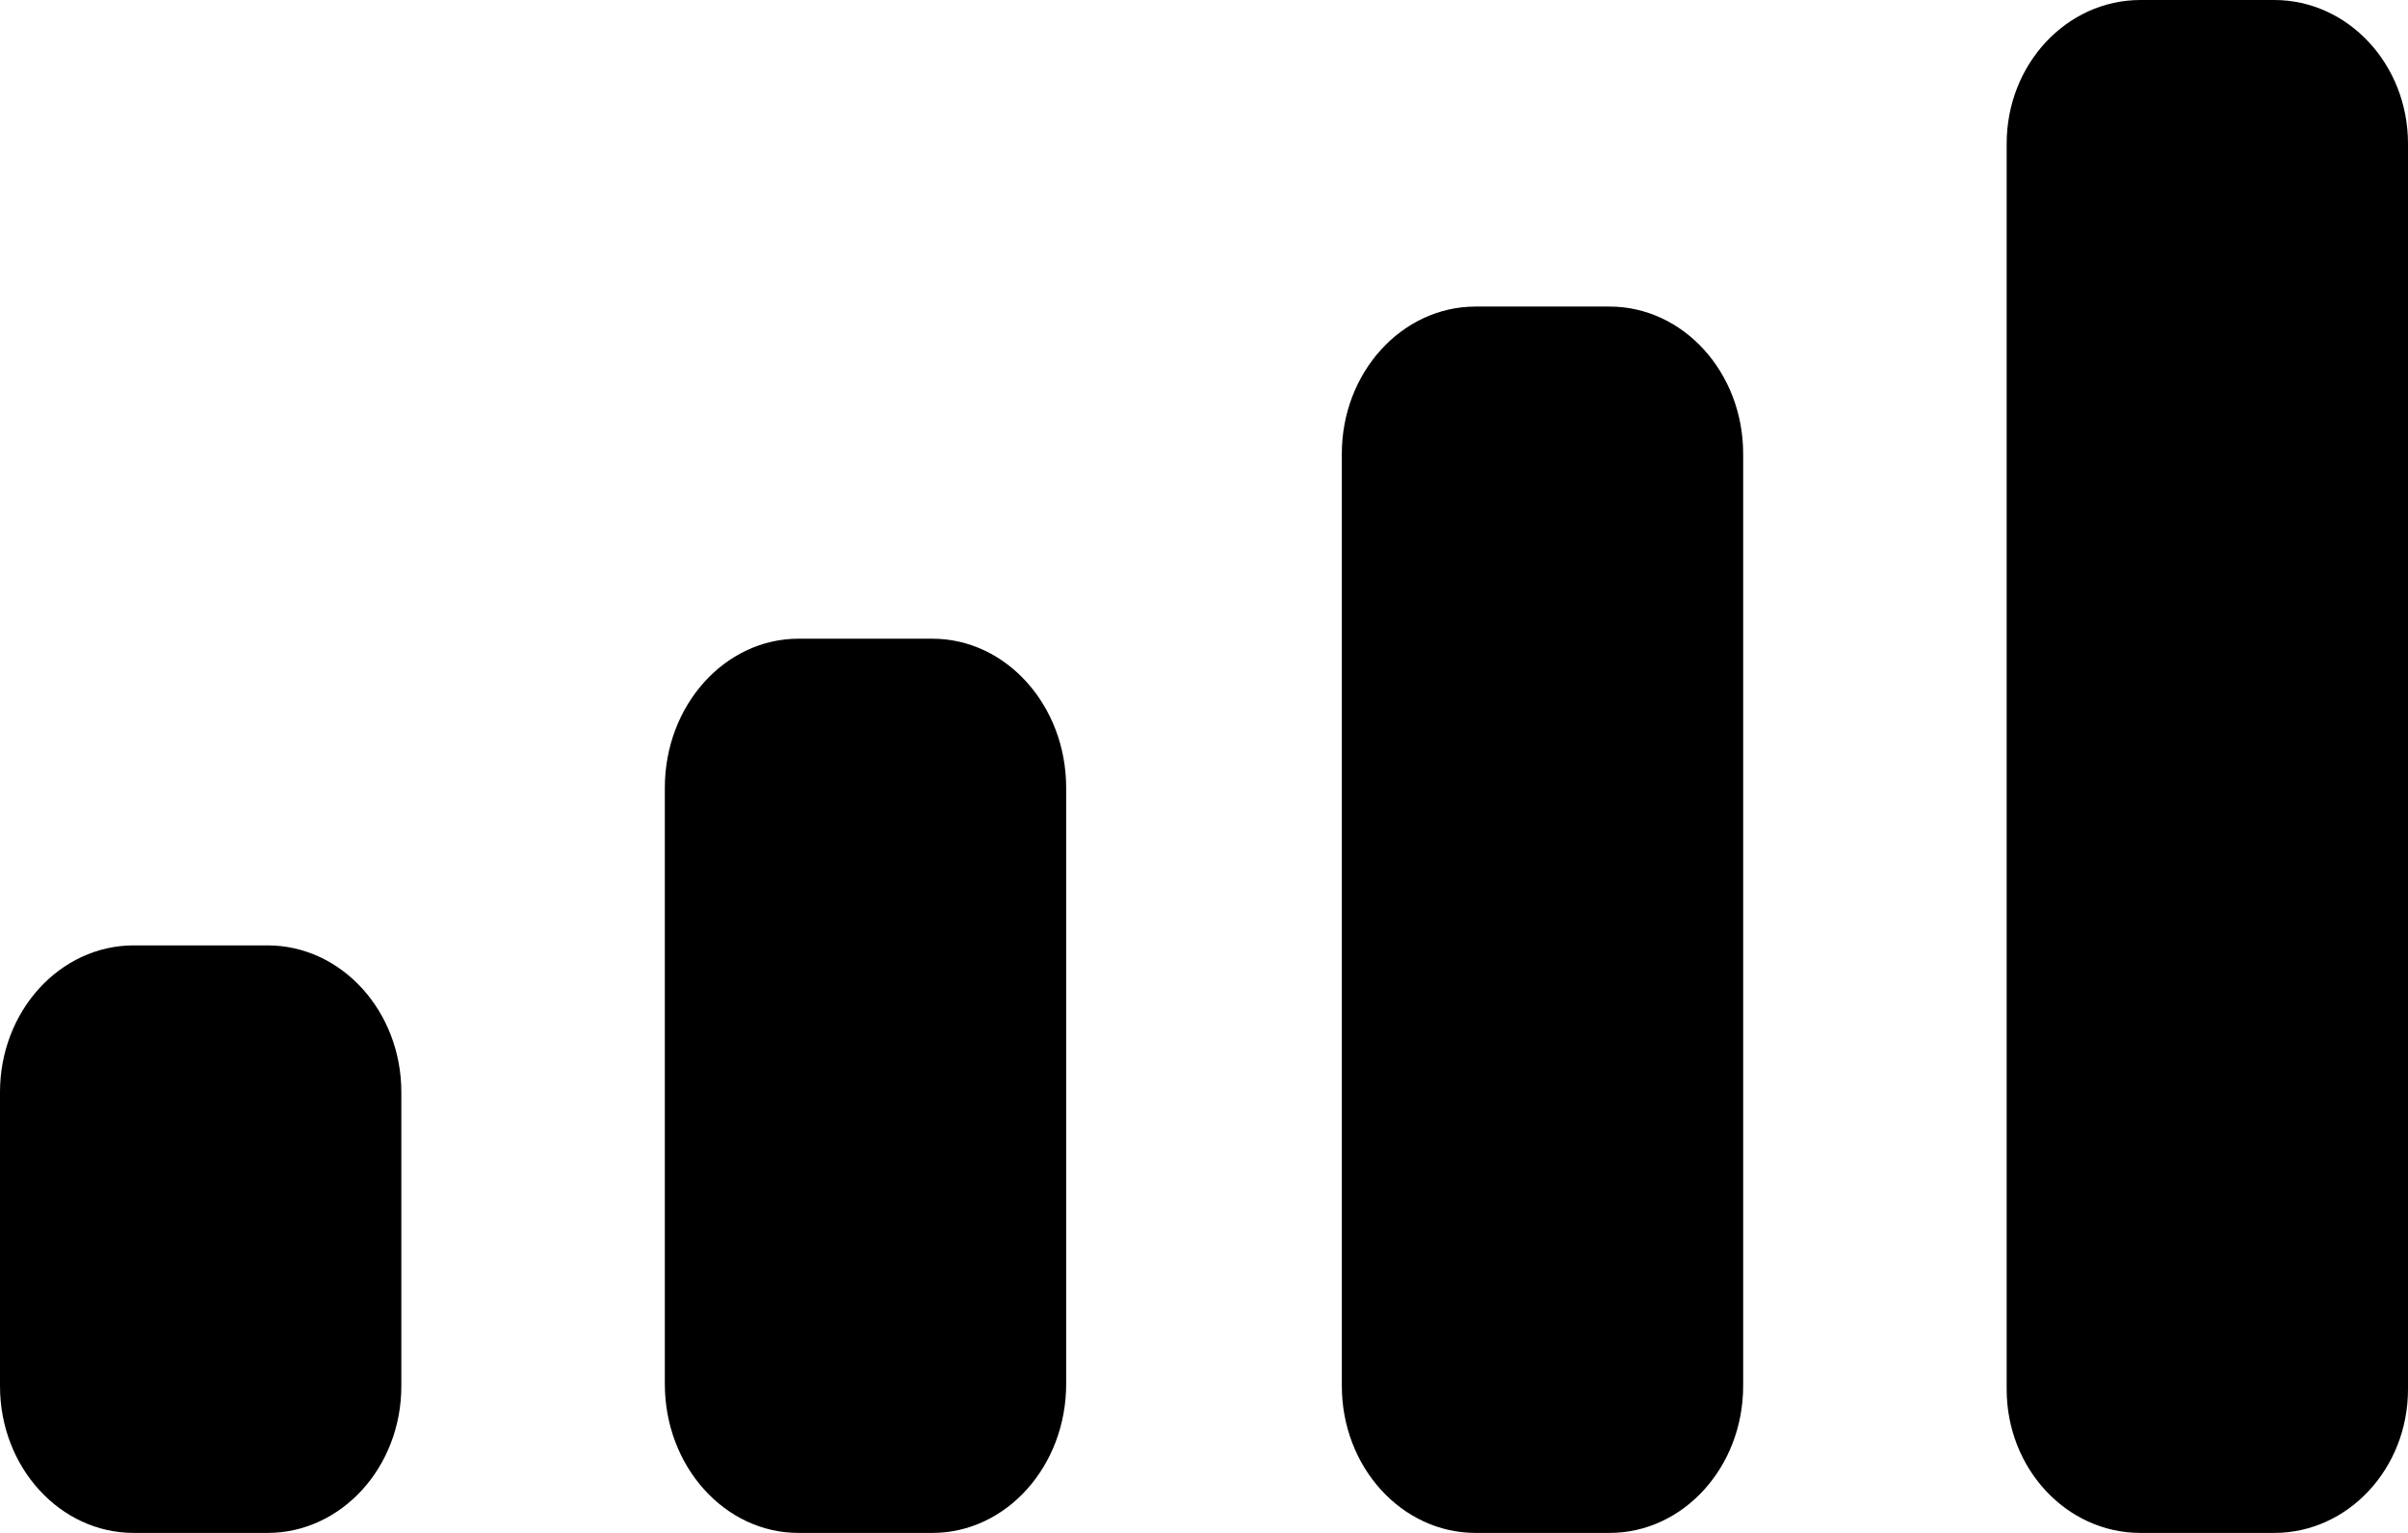
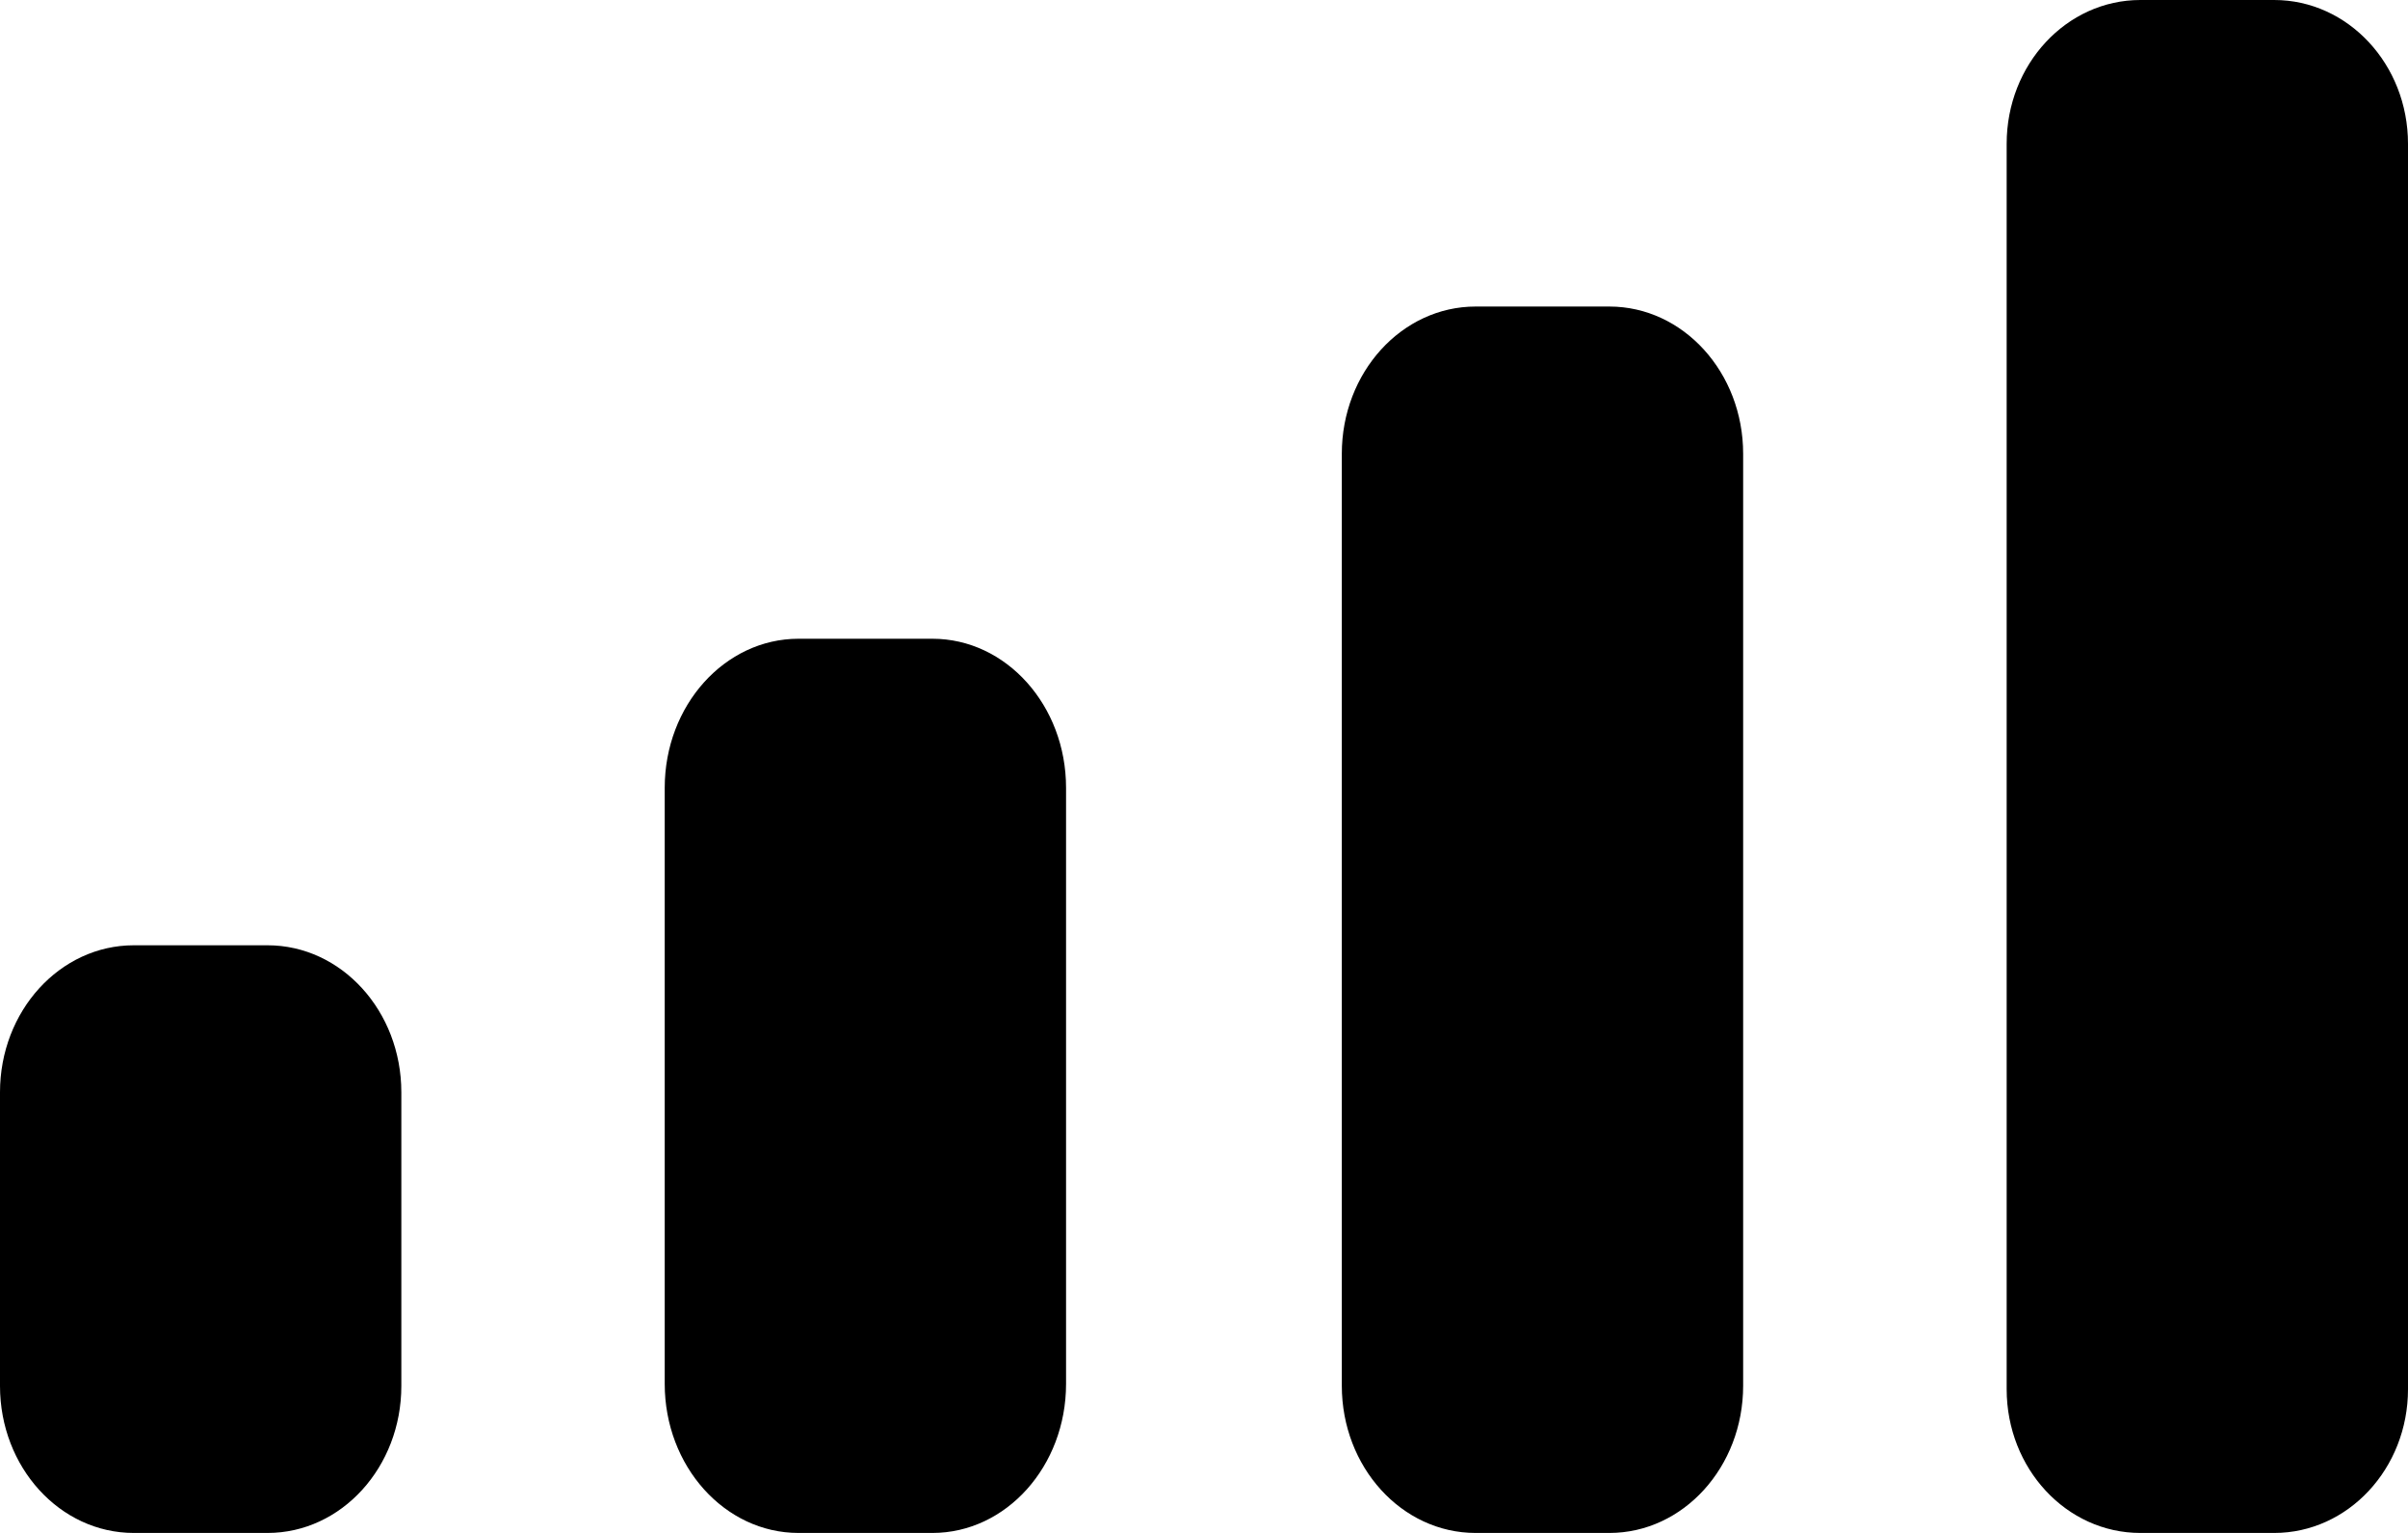
- <svg xmlns="http://www.w3.org/2000/svg" preserveAspectRatio="none" overflow="visible" style="display: block;" width="19.2" height="12.226" viewBox="0 0 19.2 12.226" fill="none">
-   <path id="Cellular Connection" fill-rule="evenodd" clip-rule="evenodd" d="M19.2 1.146C19.2 0.513 18.722 0 18.133 0H17.067C16.478 0 16 0.513 16 1.146V11.08C16 11.713 16.478 12.226 17.067 12.226H18.133C18.722 12.226 19.2 11.713 19.2 11.08V1.146ZM11.766 2.445H12.833C13.422 2.445 13.899 2.971 13.899 3.619V11.053C13.899 11.701 13.422 12.226 12.833 12.226H11.766C11.177 12.226 10.699 11.701 10.699 11.053V3.619C10.699 2.971 11.177 2.445 11.766 2.445ZM7.434 5.094H6.367C5.778 5.094 5.301 5.627 5.301 6.283V11.038C5.301 11.694 5.778 12.226 6.367 12.226H7.434C8.023 12.226 8.501 11.694 8.501 11.038V6.283C8.501 5.627 8.023 5.094 7.434 5.094ZM2.133 7.54H1.067C0.478 7.54 0 8.064 0 8.711V11.055C0 11.702 0.478 12.226 1.067 12.226H2.133C2.722 12.226 3.2 11.702 3.2 11.055V8.711C3.2 8.064 2.722 7.54 2.133 7.54Z" fill="black" />
+ <svg xmlns="http://www.w3.org/2000/svg" preserveAspectRatio="none" overflow="visible" style="display: block;" width="18.102" height="11.527" viewBox="0 0 18.102 11.527" fill="none">
+   <path id="Cellular Connection" fill-rule="evenodd" clip-rule="evenodd" d="M18.102 1.081C18.102 0.484 17.651 0 17.096 0H16.09C15.535 0 15.085 0.484 15.085 1.081V10.446C15.085 11.043 15.535 11.527 16.09 11.527H17.096C17.651 11.527 18.102 11.043 18.102 10.446V1.081ZM11.093 2.305H12.098C12.654 2.305 13.104 2.801 13.104 3.412V10.42C13.104 11.031 12.654 11.527 12.098 11.527H11.093C10.537 11.527 10.087 11.031 10.087 10.42V3.412C10.087 2.801 10.537 2.305 11.093 2.305ZM7.009 4.803H6.003C5.448 4.803 4.997 5.305 4.997 5.924V10.406C4.997 11.025 5.448 11.527 6.003 11.527H7.009C7.564 11.527 8.014 11.025 8.014 10.406V5.924C8.014 5.305 7.564 4.803 7.009 4.803ZM2.011 7.108H1.006C0.45 7.108 0 7.603 0 8.213V10.422C0 11.032 0.45 11.527 1.006 11.527H2.011C2.567 11.527 3.017 11.032 3.017 10.422V8.213C3.017 7.603 2.567 7.108 2.011 7.108Z" fill="black" />
</svg>
